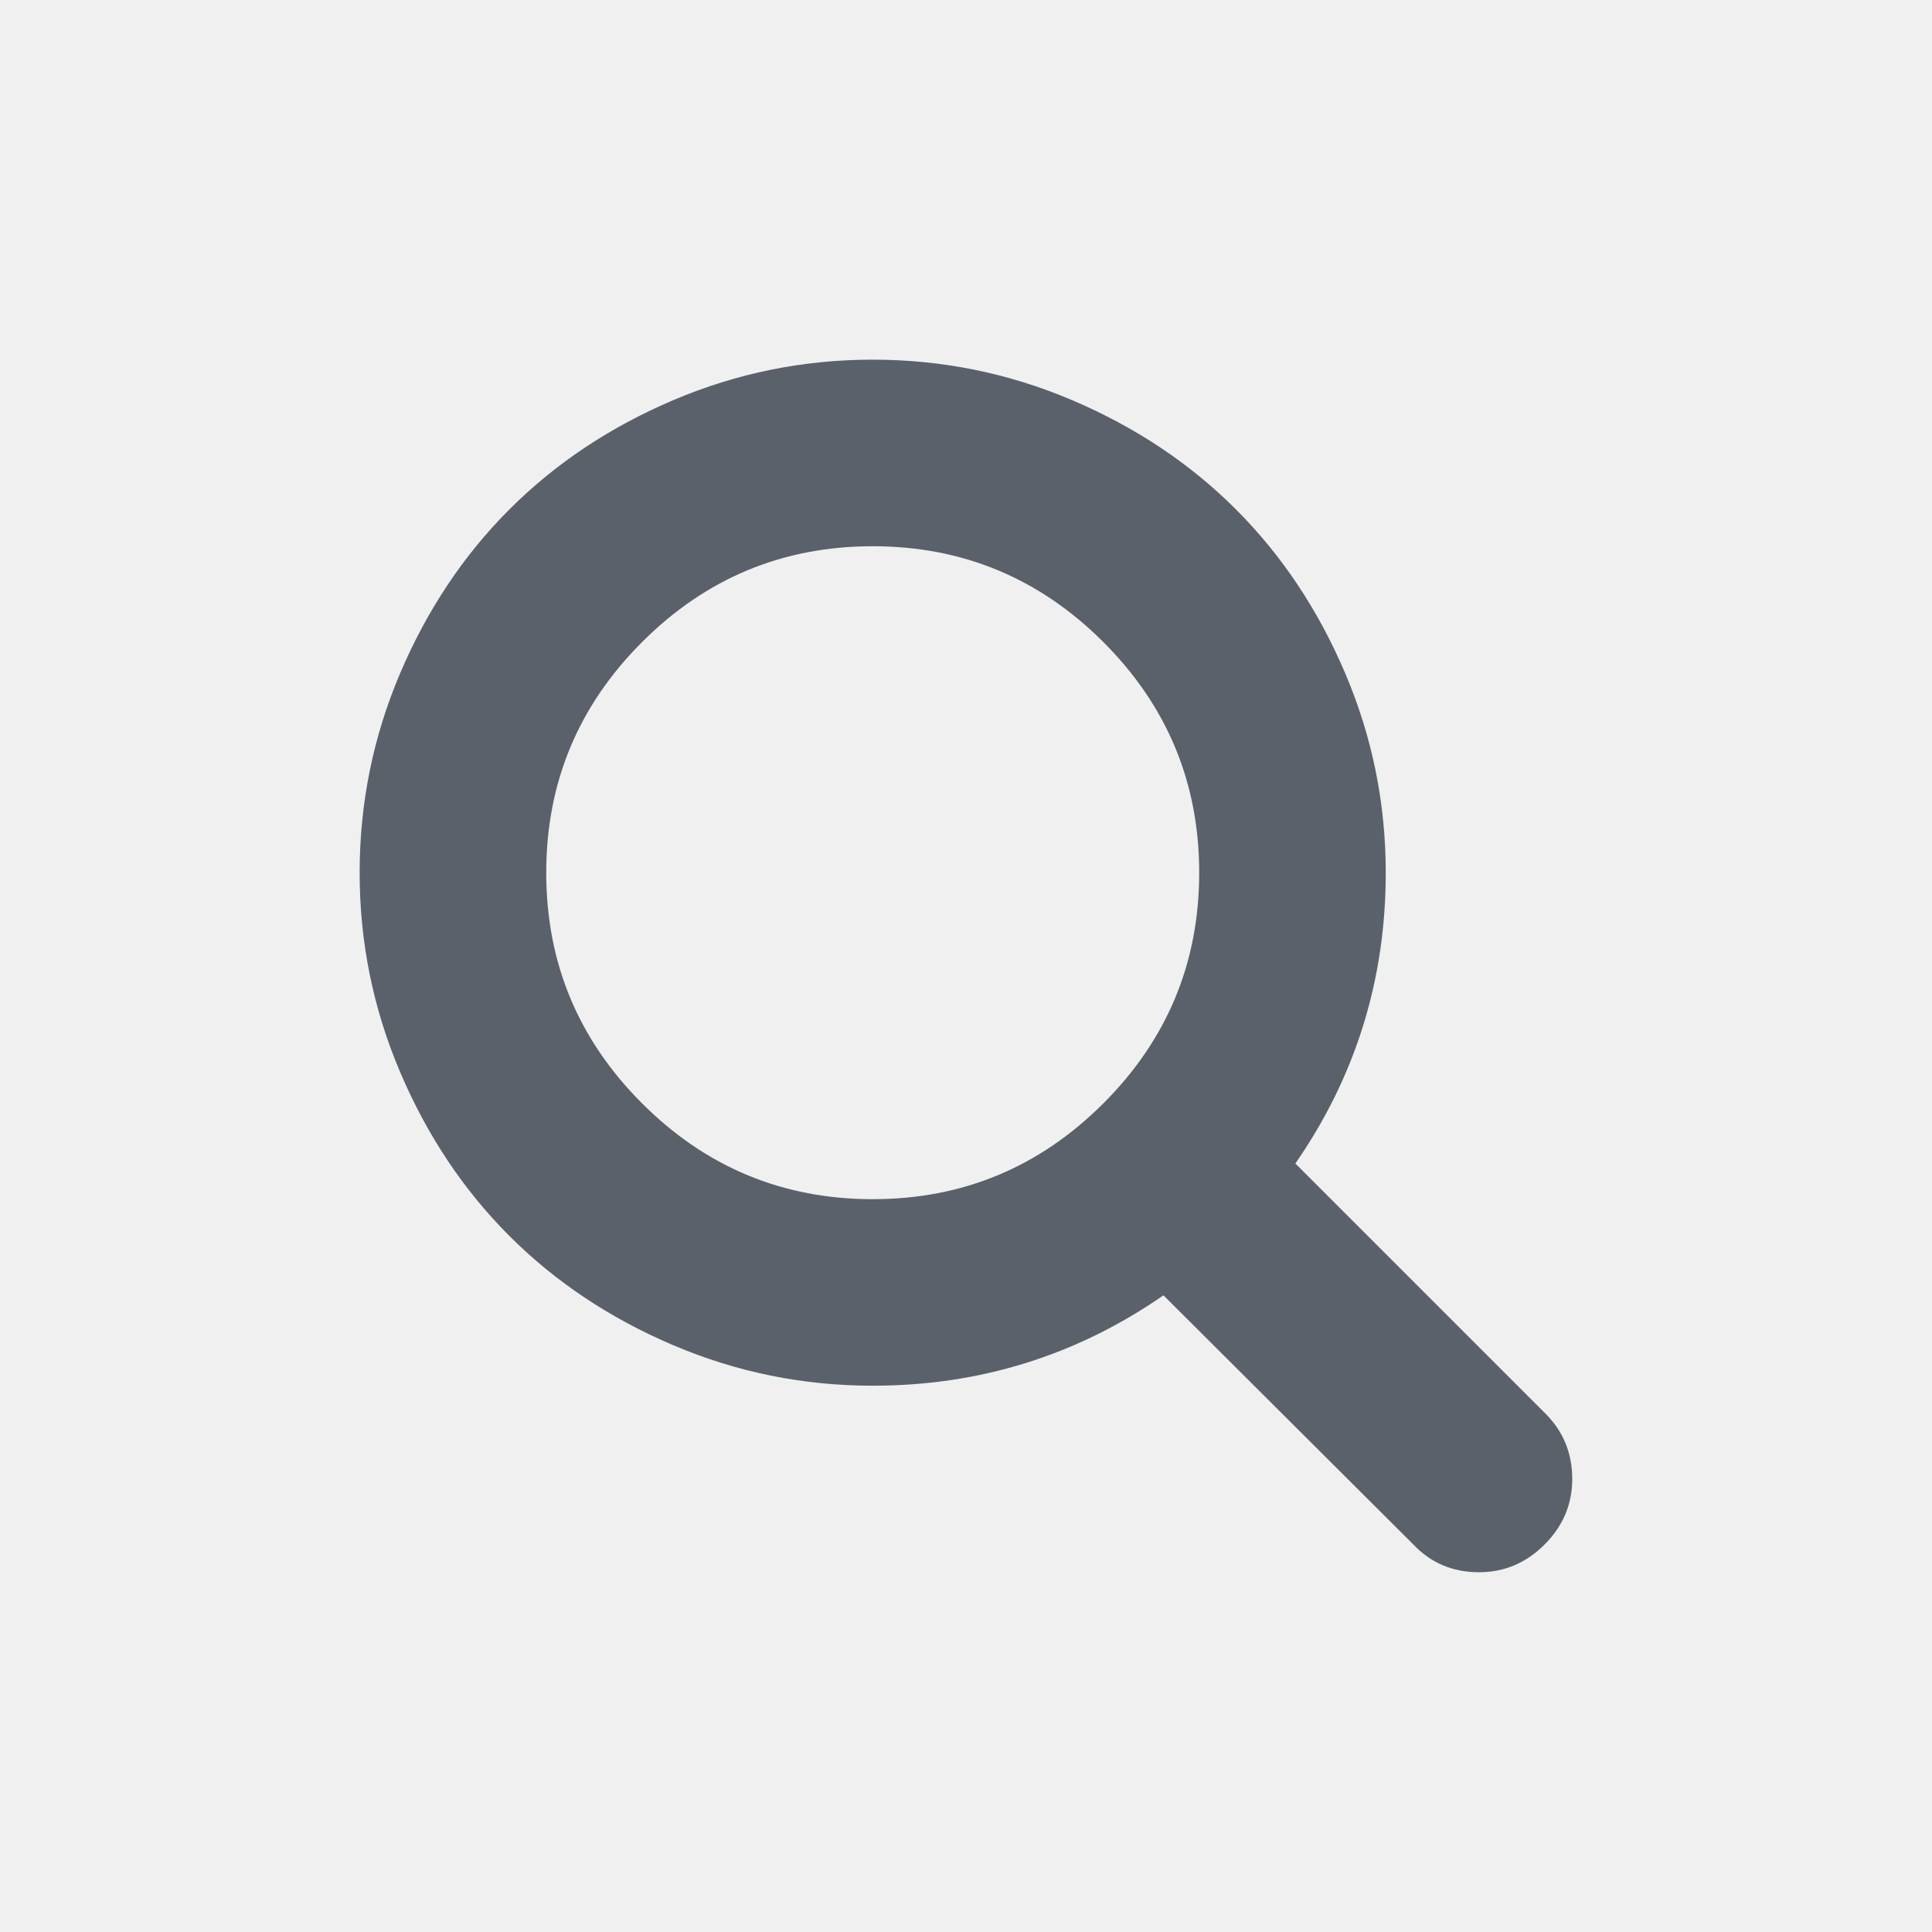
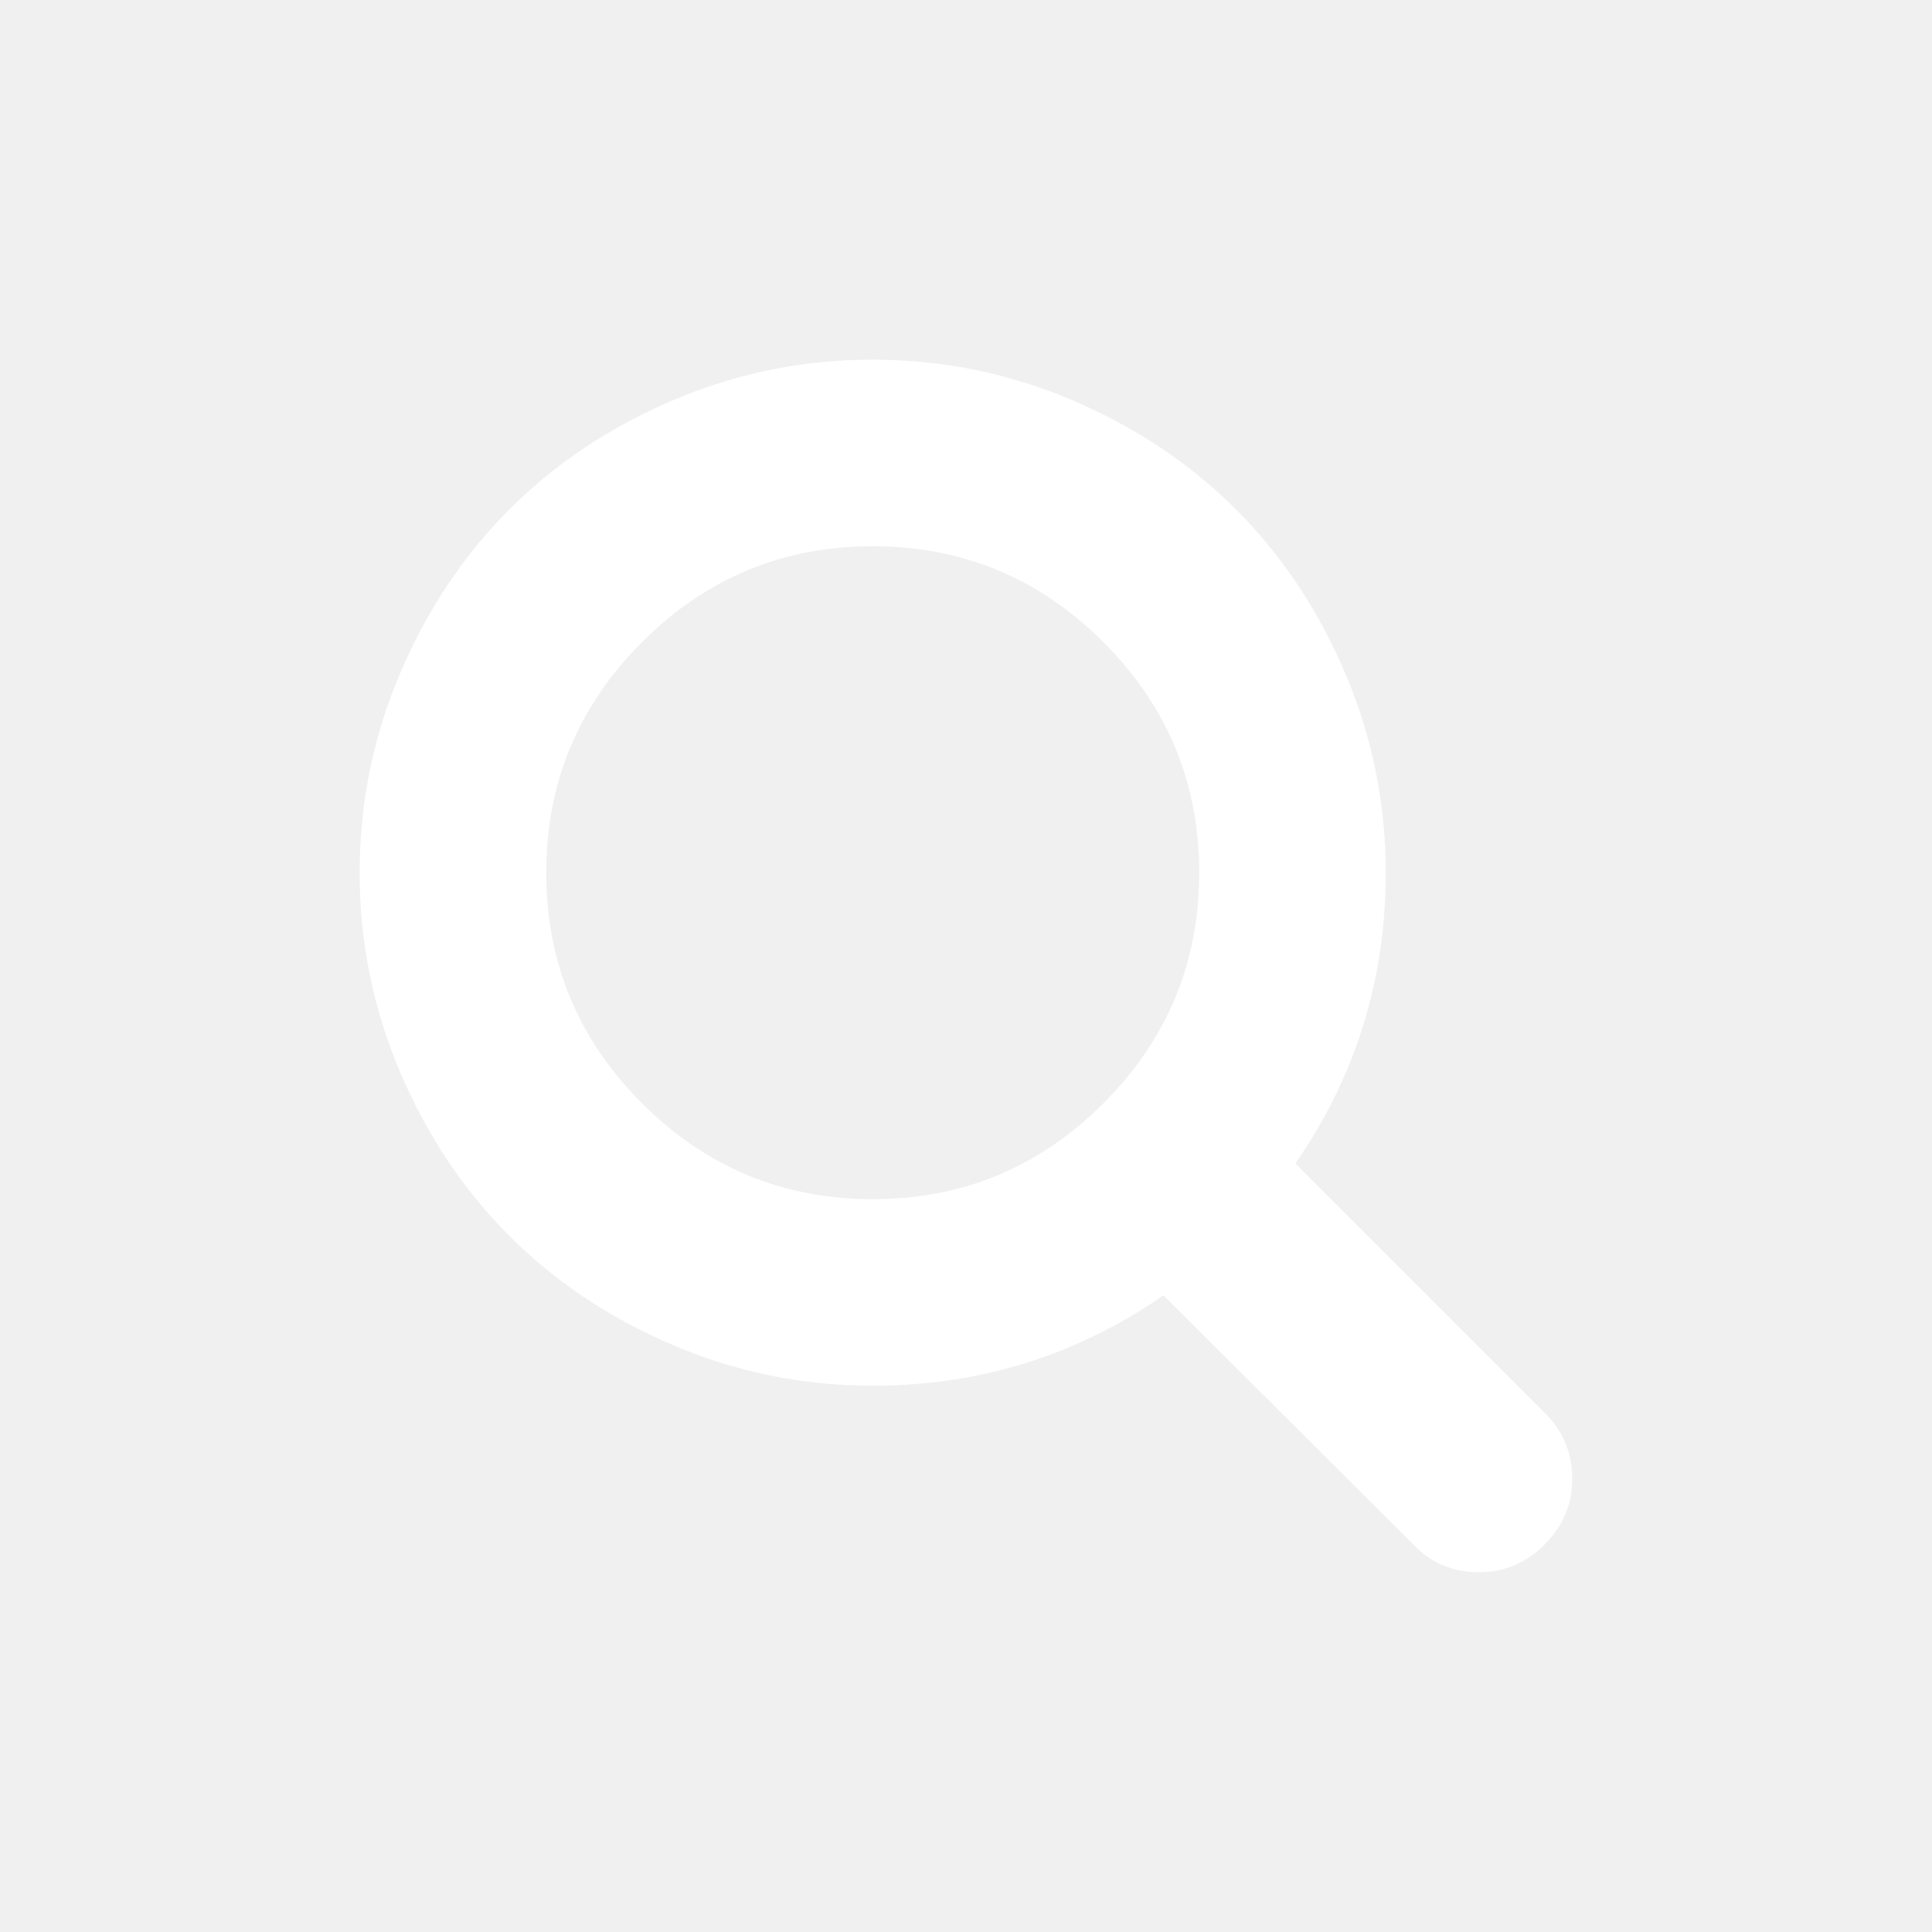
<svg xmlns="http://www.w3.org/2000/svg" width="24" height="24" viewBox="0 0 216 146">
-   <path fill="#5b616b" d="M172.77 123.025L144.825 95.08c6.735-9.722 10.104-20.56 10.104-32.508 0-7.767-1.51-15.195-4.527-22.283-3.014-7.09-7.088-13.2-12.22-18.336s-11.243-9.207-18.33-12.22c-7.09-3.016-14.52-4.523-22.286-4.523-7.768 0-15.196 1.508-22.284 4.523-7.09 3.014-13.2 7.088-18.332 12.22-5.132 5.134-9.206 11.245-12.22 18.333-3.015 7.088-4.522 14.515-4.522 22.282 0 7.766 1.507 15.192 4.522 22.282 3.014 7.088 7.088 13.197 12.22 18.33 5.134 5.134 11.245 9.207 18.333 12.222 7.09 3.015 14.516 4.522 22.283 4.522 11.95 0 22.786-3.37 32.51-10.105l27.943 27.863c1.955 2.064 4.397 3.096 7.332 3.096 2.824 0 5.27-1.03 7.332-3.096 2.064-2.063 3.096-4.508 3.096-7.332 0-2.877-1.002-5.322-3.013-7.33zm-49.413-34.668C116.214 95.5 107.62 99.07 97.57 99.07c-10.048 0-18.643-3.57-25.786-10.713C64.64 81.214 61.07 72.62 61.07 62.57c0-10.047 3.572-18.643 10.714-25.785C78.926 29.642 87.522 26.07 97.57 26.07c10.048 0 18.643 3.573 25.787 10.715 7.143 7.142 10.715 15.738 10.715 25.786 0 10.05-3.573 18.647-10.715 25.79z" />
+   <path fill="#fff" d="M172.77 123.025L144.825 95.08c6.735-9.722 10.104-20.56 10.104-32.508 0-7.767-1.51-15.195-4.527-22.283-3.014-7.09-7.088-13.2-12.22-18.336s-11.243-9.207-18.33-12.22c-7.09-3.016-14.52-4.523-22.286-4.523-7.768 0-15.196 1.508-22.284 4.523-7.09 3.014-13.2 7.088-18.332 12.22-5.132 5.134-9.206 11.245-12.22 18.333-3.015 7.088-4.522 14.515-4.522 22.282 0 7.766 1.507 15.192 4.522 22.282 3.014 7.088 7.088 13.197 12.22 18.33 5.134 5.134 11.245 9.207 18.333 12.222 7.09 3.015 14.516 4.522 22.283 4.522 11.95 0 22.786-3.37 32.51-10.105l27.943 27.863c1.955 2.064 4.397 3.096 7.332 3.096 2.824 0 5.27-1.03 7.332-3.096 2.064-2.063 3.096-4.508 3.096-7.332 0-2.877-1.002-5.322-3.013-7.33zm-49.413-34.668C116.214 95.5 107.62 99.07 97.57 99.07c-10.048 0-18.643-3.57-25.786-10.713C64.64 81.214 61.07 72.62 61.07 62.57c0-10.047 3.572-18.643 10.714-25.785C78.926 29.642 87.522 26.07 97.57 26.07c10.048 0 18.643 3.573 25.787 10.715 7.143 7.142 10.715 15.738 10.715 25.786 0 10.05-3.573 18.647-10.715 25.79z" />
</svg>
